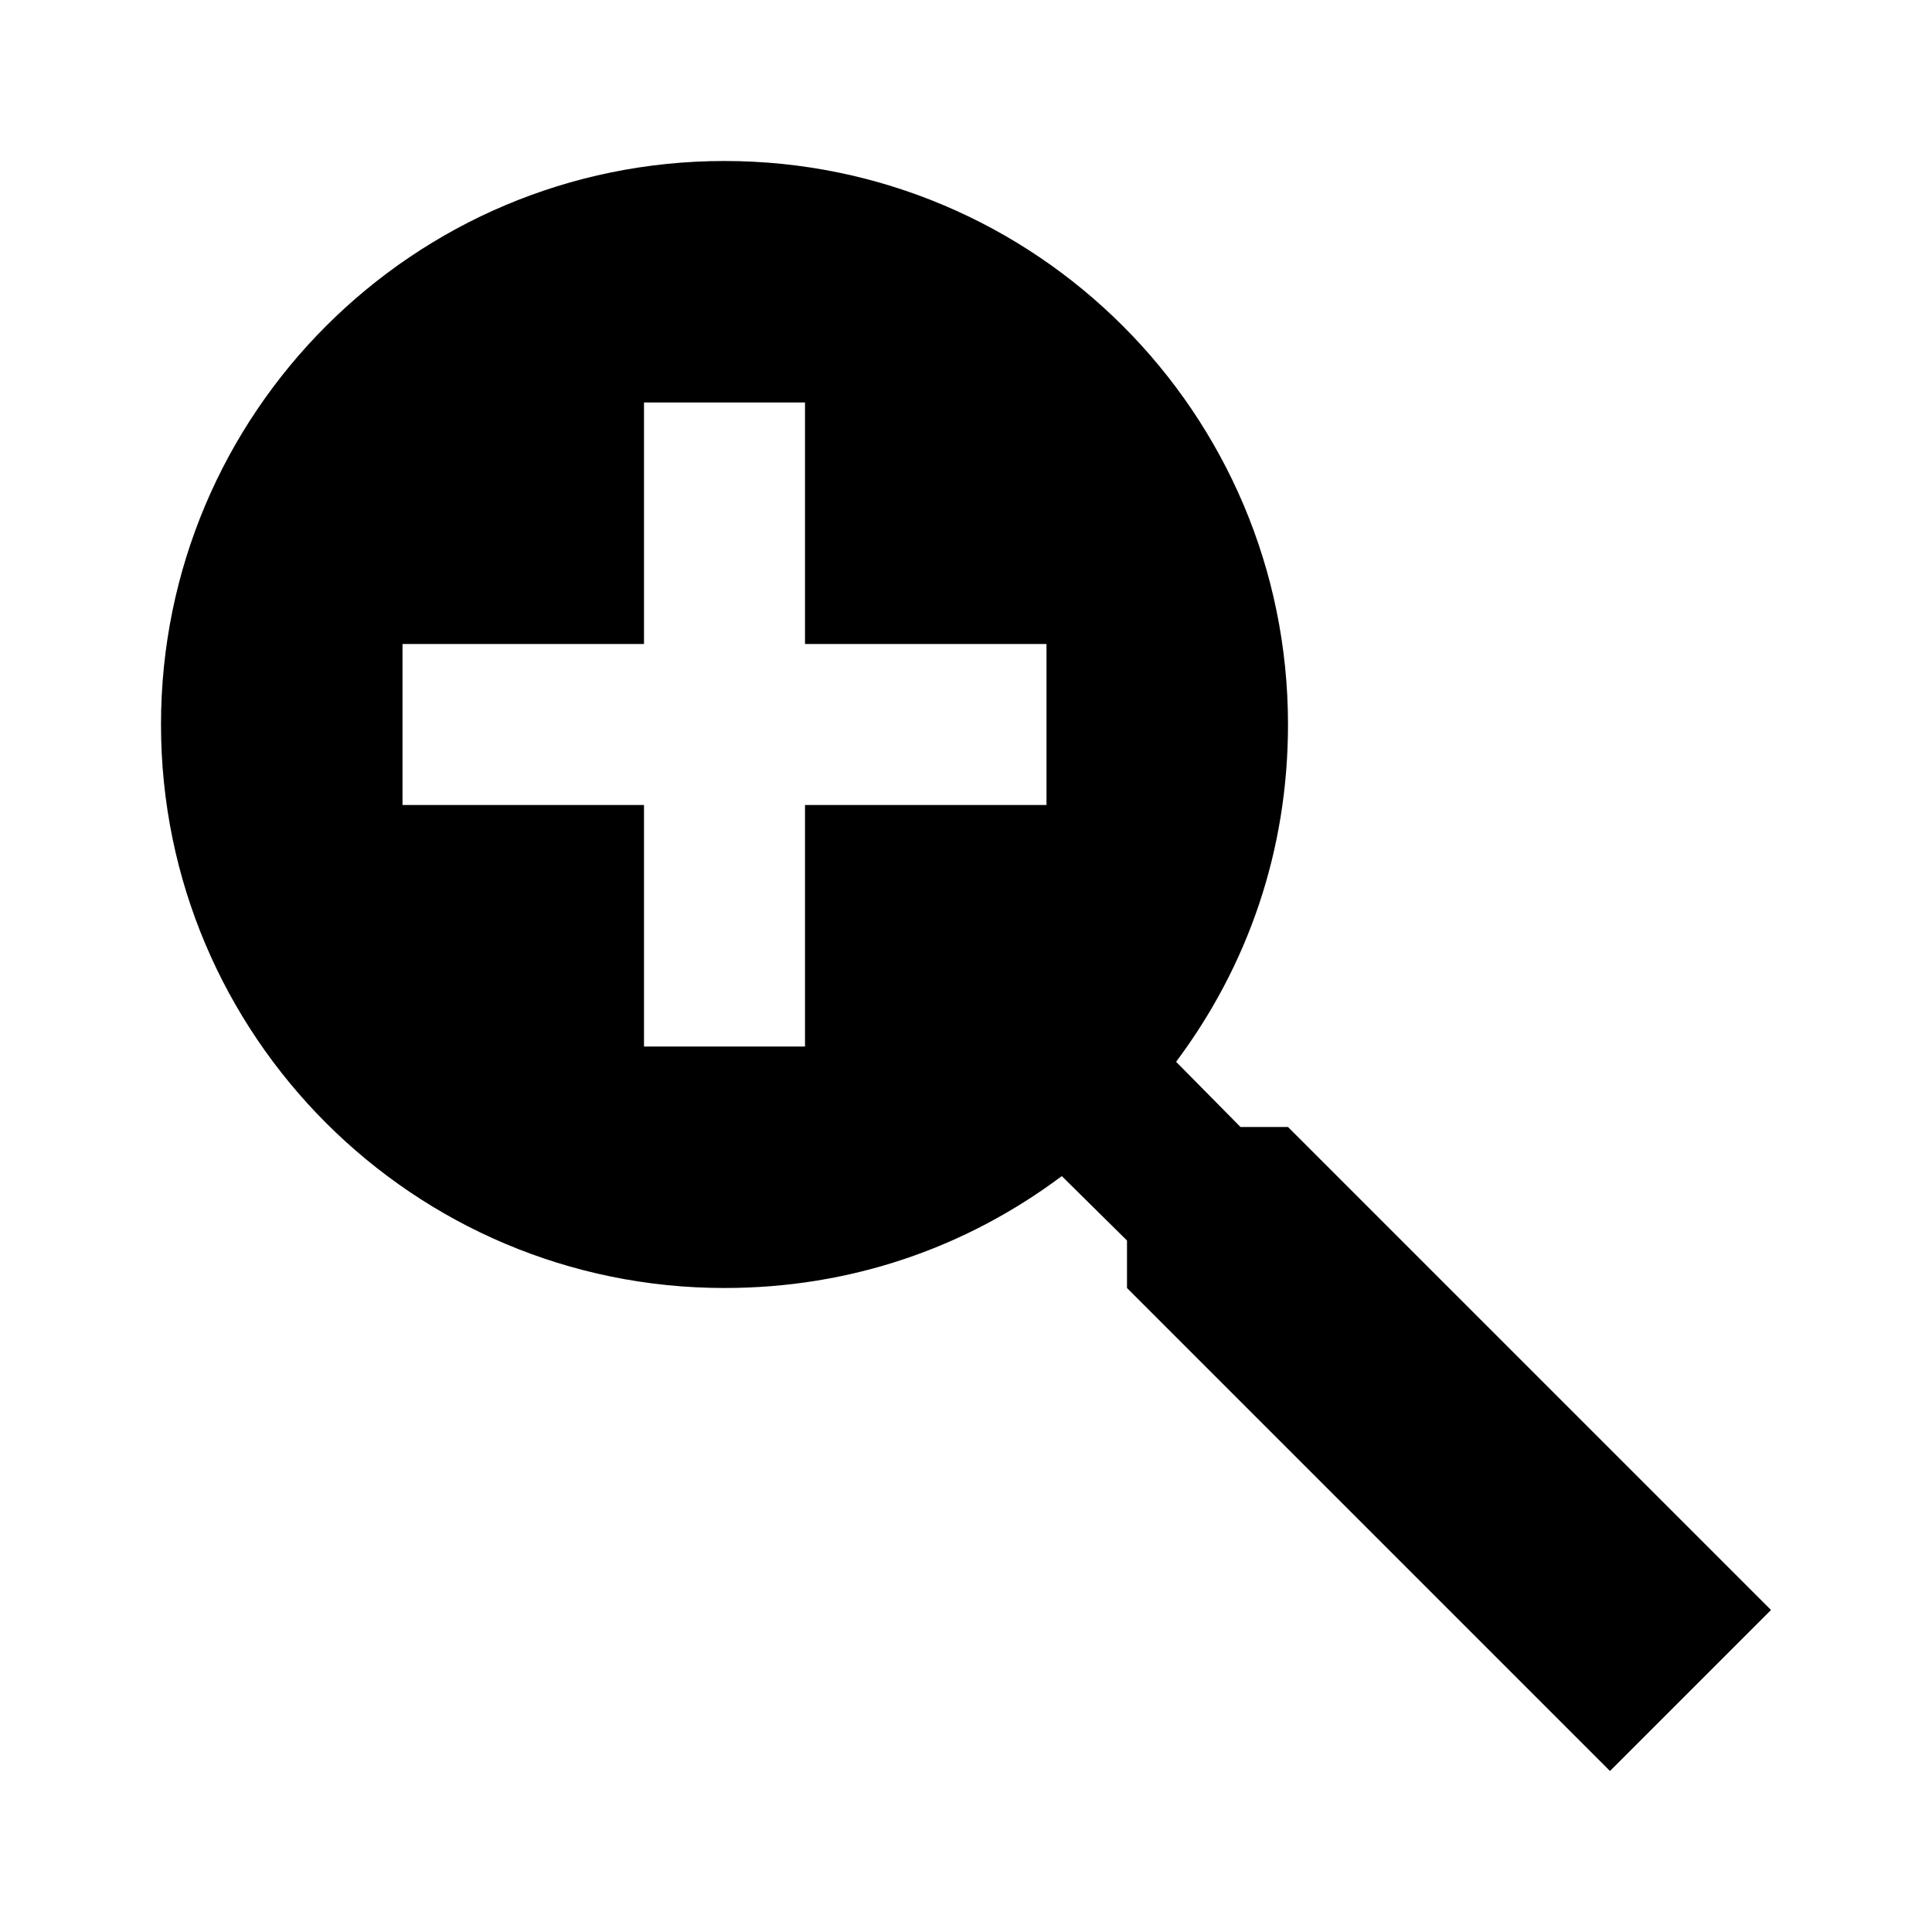
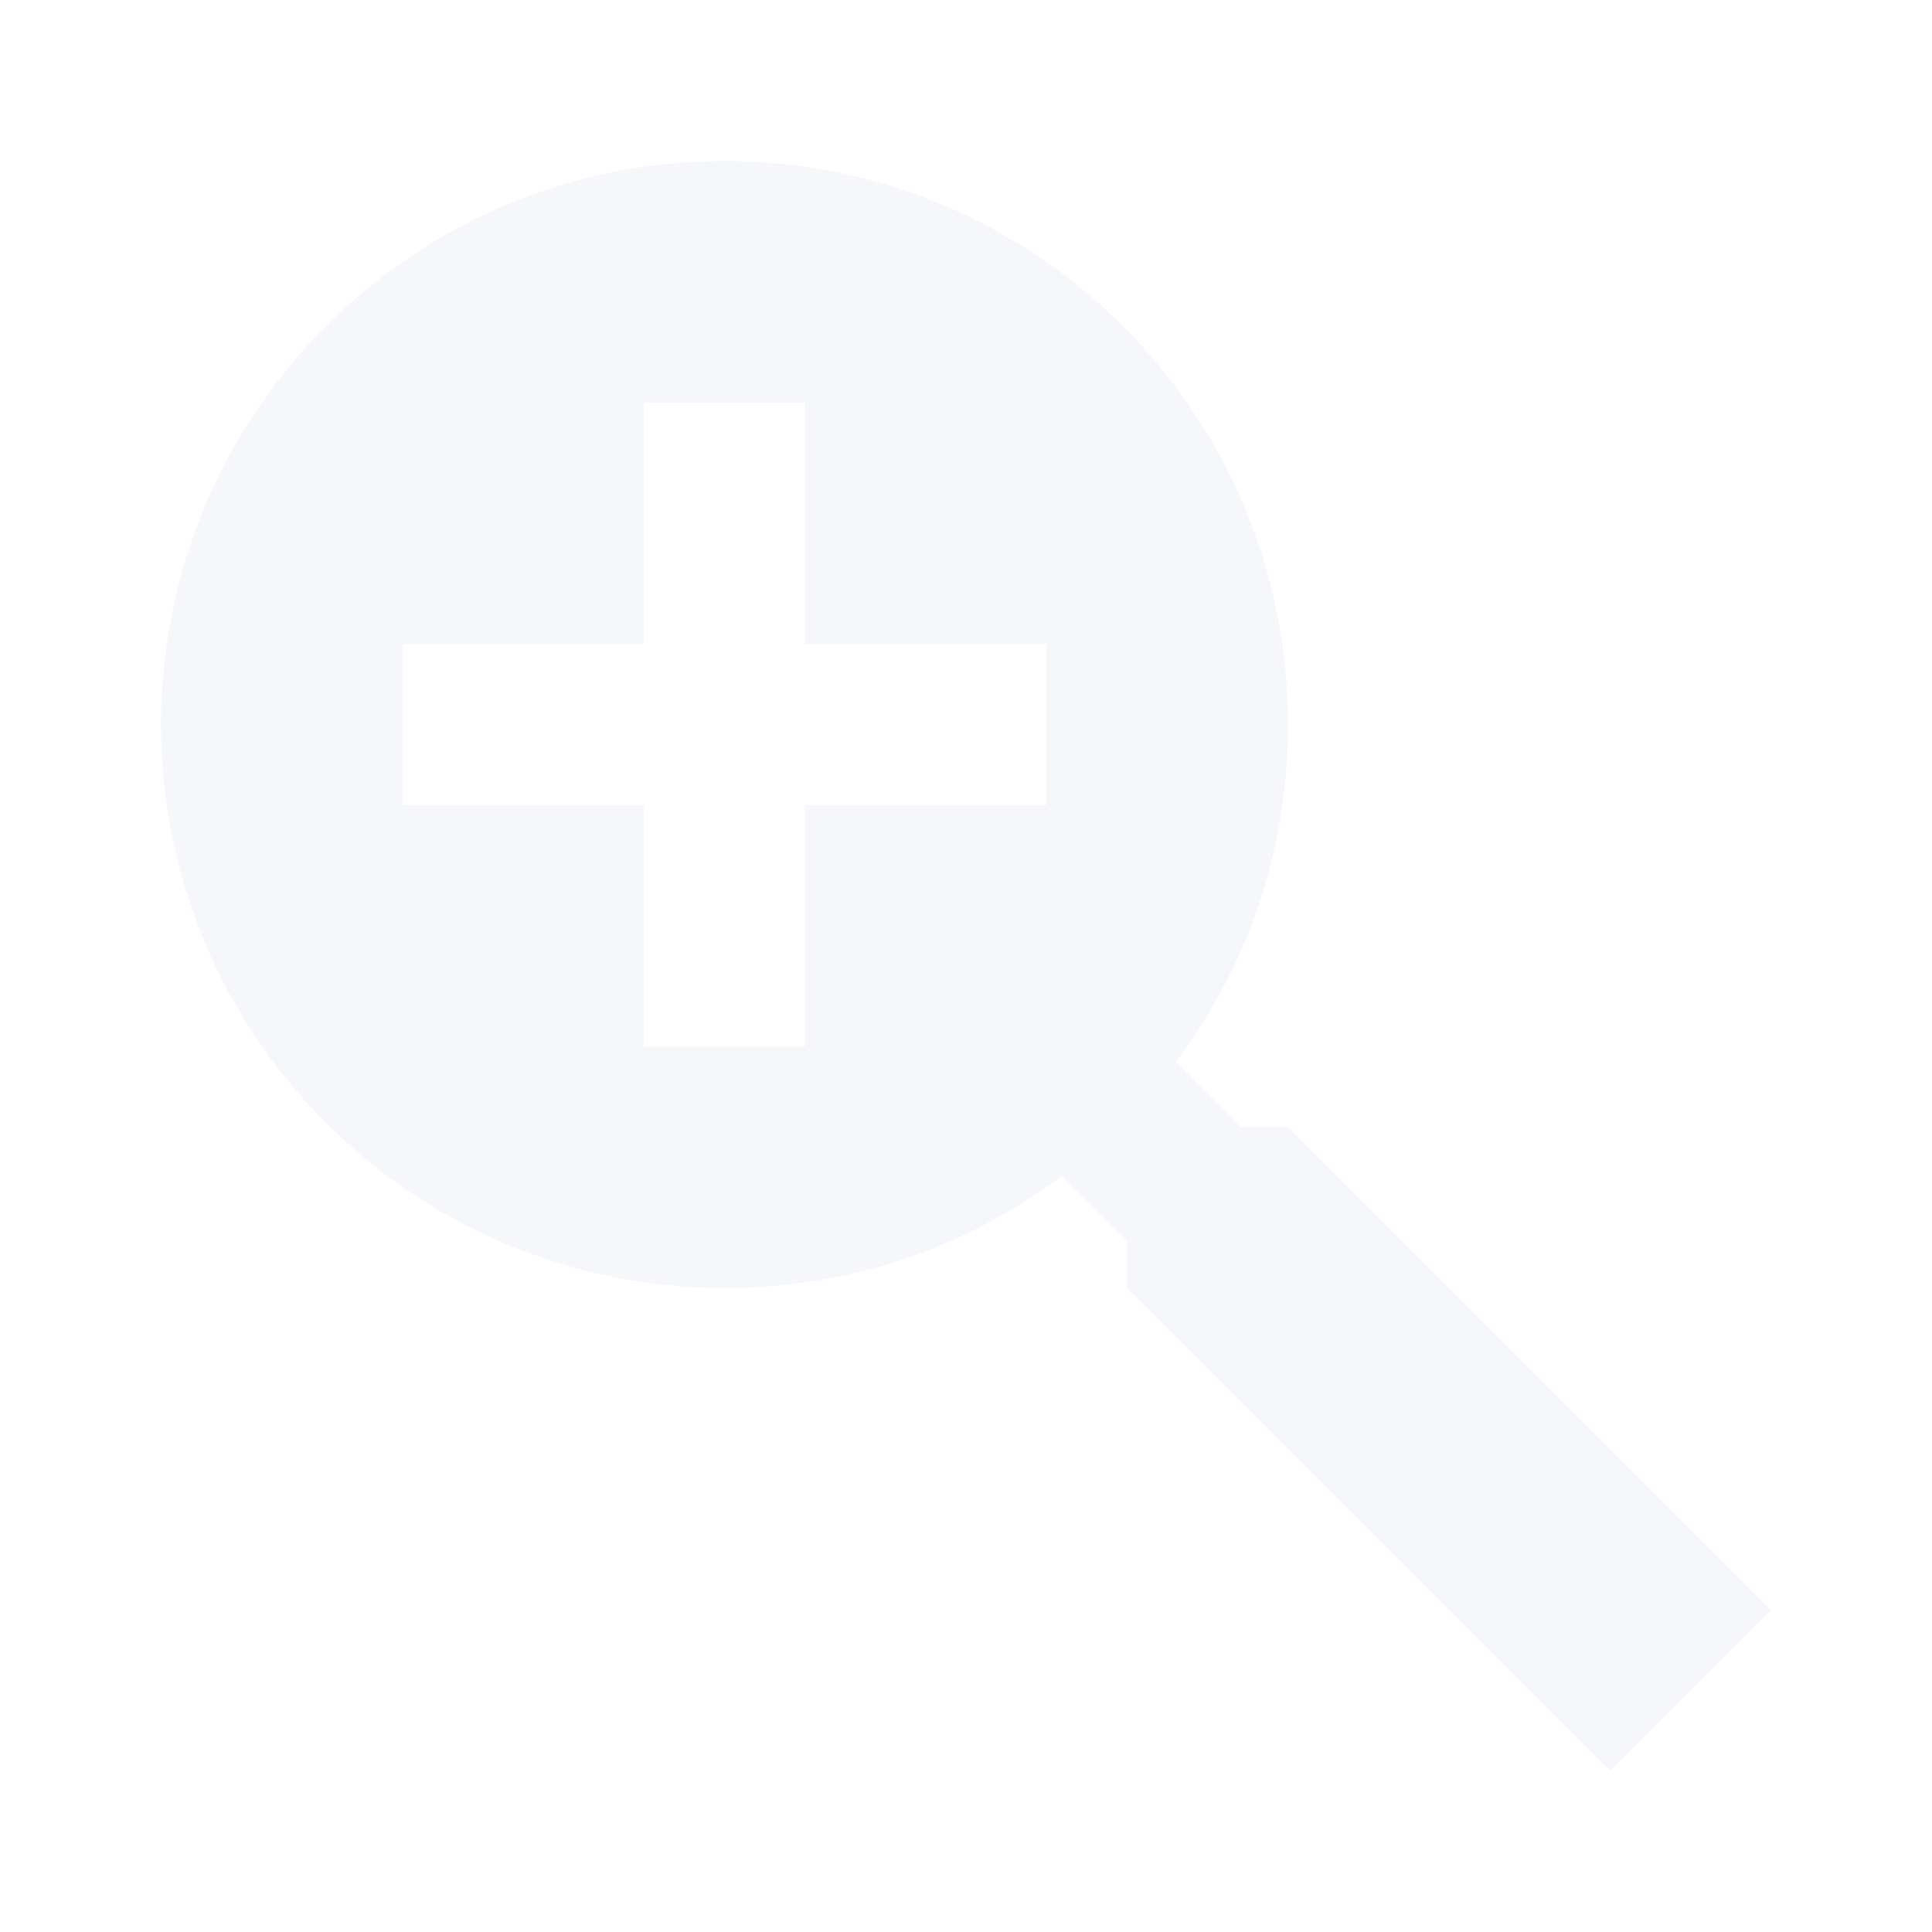
- <svg xmlns="http://www.w3.org/2000/svg" version="1.1" width="24" height="24" viewBox="0 0 24 24">
-   <path d="M9,2A7,7 0 0,1 16,9C16,10.57 15.5,12 14.61,13.19L15.41,14H16L22,20L20,22L14,16V15.41L13.19,14.61C12,15.5 10.57,16 9,16A7,7 0 0,1 2,9A7,7 0 0,1 9,2M8,5V8H5V10H8V13H10V10H13V8H10V5H8Z" />
+ <svg xmlns="http://www.w3.org/2000/svg" version="1.1" width="24" height="24" viewBox="0 0 24 24" id="svg6016">
+   <defs id="defs6020" />
+   <path d="M9,2A7,7 0 0,1 16,9C16,10.57 15.5,12 14.61,13.19L15.41,14H16L22,20L20,22L14,16V15.41L13.19,14.61C12,15.5 10.57,16 9,16A7,7 0 0,1 2,9A7,7 0 0,1 9,2M8,5V8H5V10H8V13H10V10H13V8H10V5H8Z" id="path6014" style="fill:#f5f7fa;fill-opacity:1" />
</svg>
